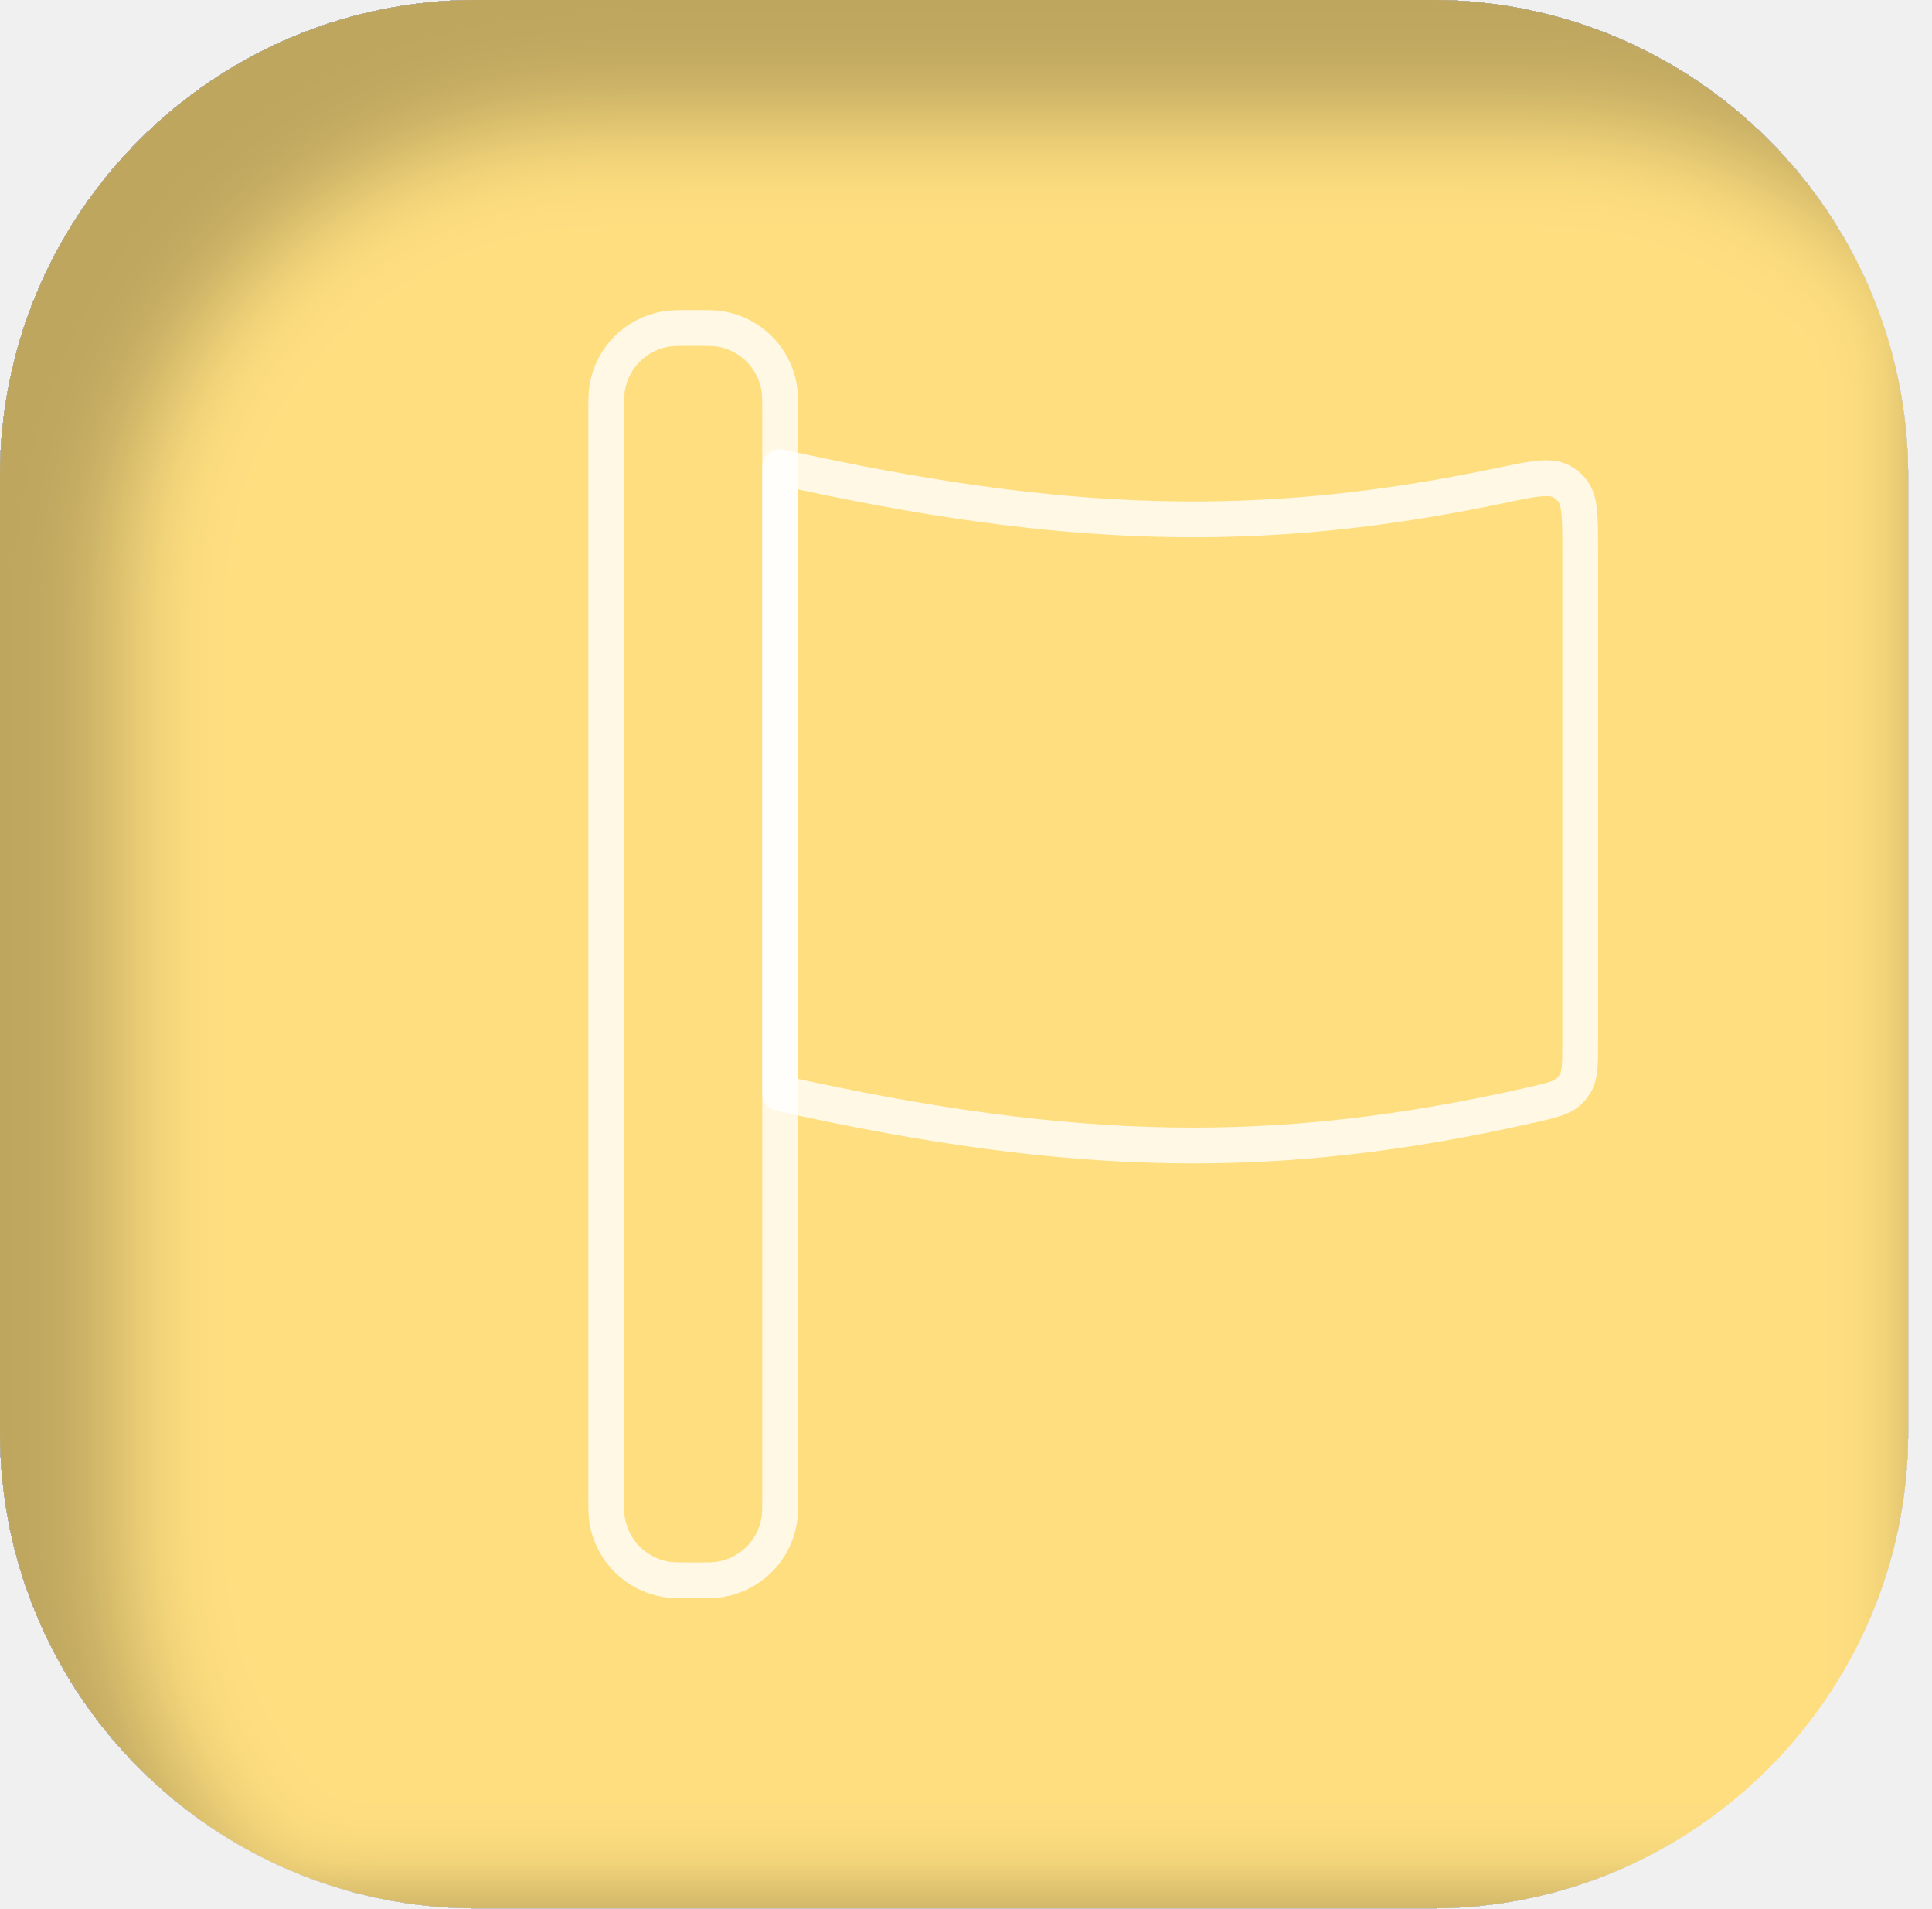
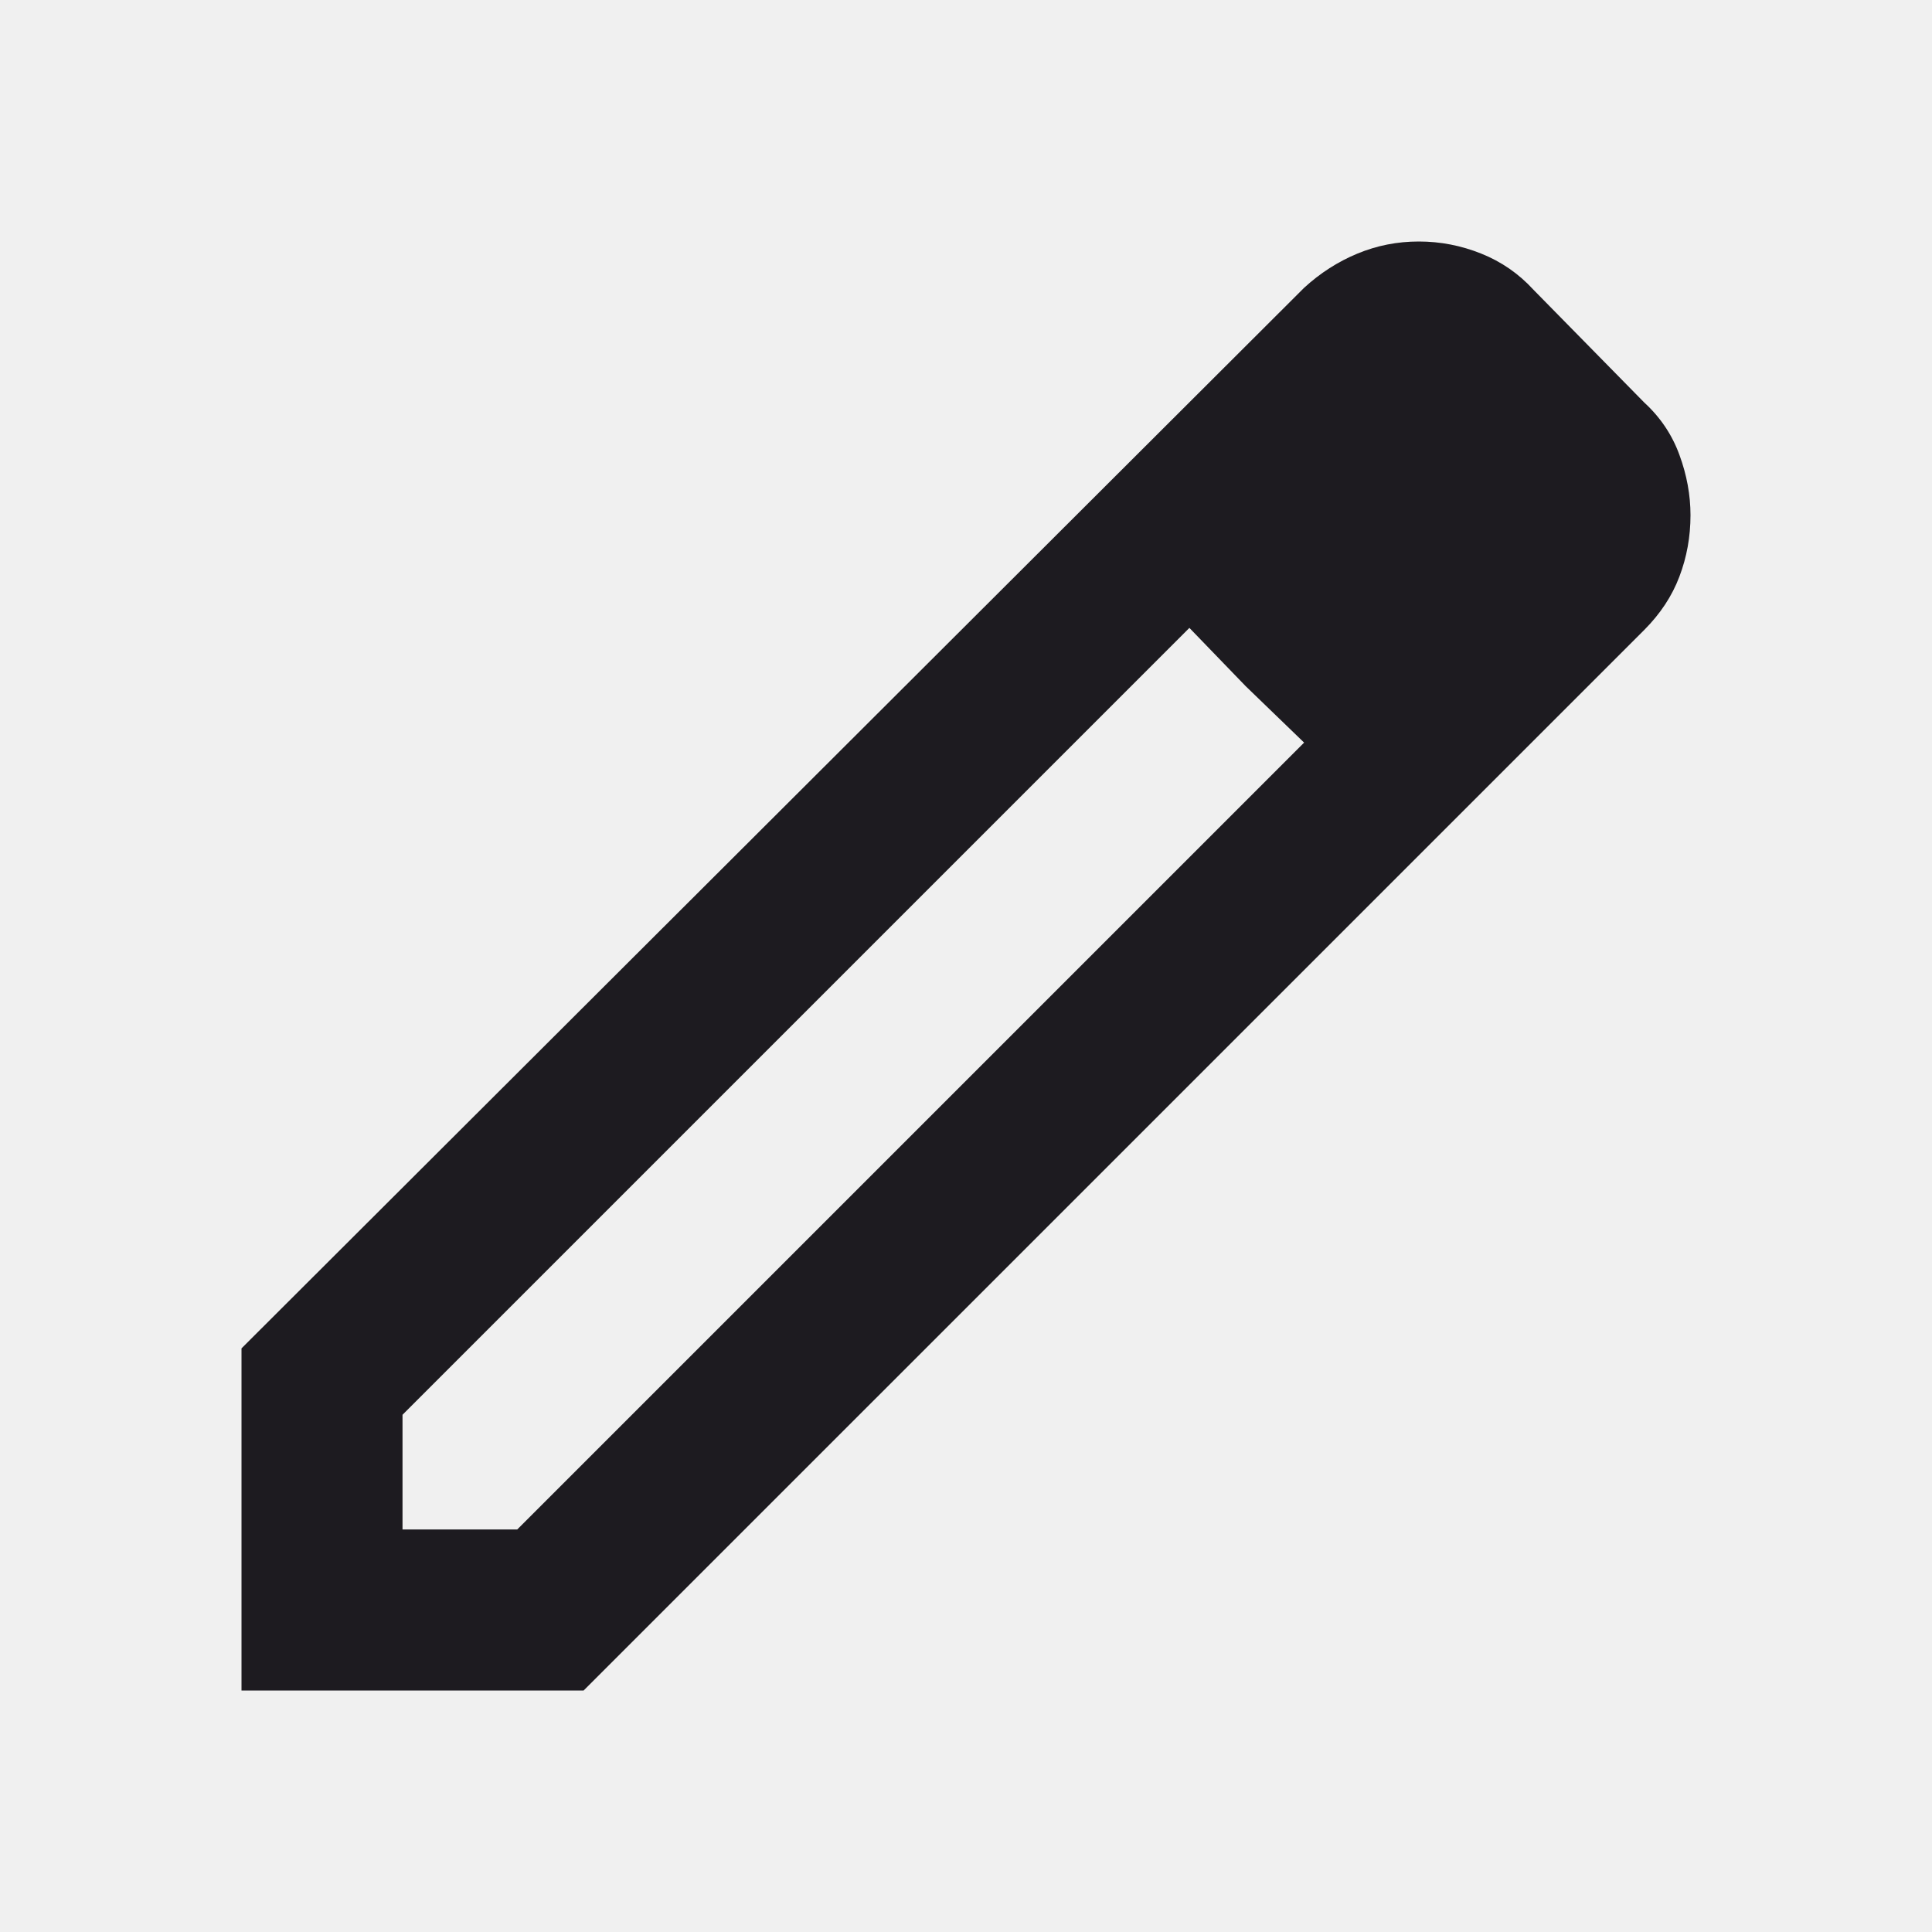
- <svg xmlns="http://www.w3.org/2000/svg" width="81" height="80" viewBox="0 0 81 80" fill="none">
-   <g filter="url(#filter0_i_82_1132)">
-     <rect width="80" height="80" rx="20" fill="#FEDE7F" />
-     <path d="M25.417 17.396C25.417 16.796 25.417 16.496 25.459 16.245C25.674 14.99 26.657 14.007 27.912 13.793C28.162 13.75 28.462 13.75 29.062 13.75V13.75C29.663 13.75 29.962 13.75 30.213 13.793C31.468 14.007 32.451 14.99 32.666 16.245C32.708 16.496 32.708 16.796 32.708 17.396V62.604C32.708 63.204 32.708 63.504 32.666 63.755C32.451 65.01 31.468 65.993 30.213 66.207C29.962 66.25 29.663 66.25 29.062 66.25V66.25C28.462 66.25 28.162 66.25 27.912 66.207C26.657 65.993 25.674 65.01 25.459 63.755C25.417 63.504 25.417 63.204 25.417 62.604V17.396Z" stroke="white" stroke-opacity="0.8" stroke-width="1.5" stroke-linejoin="round" />
-     <path d="M32.708 19.583C44.54 22.213 52.817 22.472 62.88 20.36C64.284 20.066 64.987 19.918 65.475 20.187C65.634 20.275 65.768 20.384 65.886 20.522C66.25 20.944 66.25 21.643 66.25 23.041V43.725C66.25 44.625 66.25 45.074 66.037 45.43C65.969 45.544 65.882 45.653 65.785 45.745C65.486 46.031 65.057 46.128 64.199 46.323C53.528 48.74 45.053 48.577 32.708 45.833V19.583Z" stroke="white" stroke-opacity="0.8" stroke-width="1.5" stroke-linejoin="round" />
-   </g>
-   <defs>
-     <filter id="filter0_i_82_1132" x="0" y="0" width="84.833" height="84" filterUnits="userSpaceOnUse" color-interpolation-filters="sRGB">
-       <feFlood flood-opacity="0" result="BackgroundImageFix" />
-       <feBlend mode="normal" in="SourceGraphic" in2="BackgroundImageFix" result="shape" />
-       <feColorMatrix in="SourceAlpha" type="matrix" values="0 0 0 0 0 0 0 0 0 0 0 0 0 0 0 0 0 0 127 0" result="hardAlpha" />
-       <feOffset dx="5" dy="5" />
-       <feGaussianBlur stdDeviation="2" />
-       <feComposite in2="hardAlpha" operator="arithmetic" k2="-1" k3="1" />
-       <feColorMatrix type="matrix" values="0 0 0 0 0 0 0 0 0 0 0 0 0 0 0 0 0 0 0.25 0" />
-       <feBlend mode="normal" in2="shape" result="effect1_innerShadow_82_1132" />
-     </filter>
-   </defs>
+ <svg xmlns="http://www.w3.org/2000/svg" width="35" height="35" viewBox="0 0 35 35" fill="none">
+   <path d="M7.292 27.708H9.37L23.625 13.453L21.547 11.375L7.292 25.63V27.708ZM4.375 30.625V24.427L23.625 5.214C23.917 4.946 24.239 4.74 24.591 4.594C24.944 4.448 25.314 4.375 25.703 4.375C26.092 4.375 26.469 4.448 26.833 4.594C27.198 4.74 27.514 4.958 27.781 5.25L29.787 7.292C30.078 7.559 30.291 7.875 30.424 8.24C30.558 8.604 30.625 8.969 30.625 9.333C30.625 9.722 30.558 10.093 30.424 10.445C30.291 10.798 30.078 11.12 29.787 11.412L10.573 30.625H4.375ZM22.568 12.432L21.547 11.375L23.625 13.453L22.568 12.432Z" fill="#1D1B20" />
</svg>
